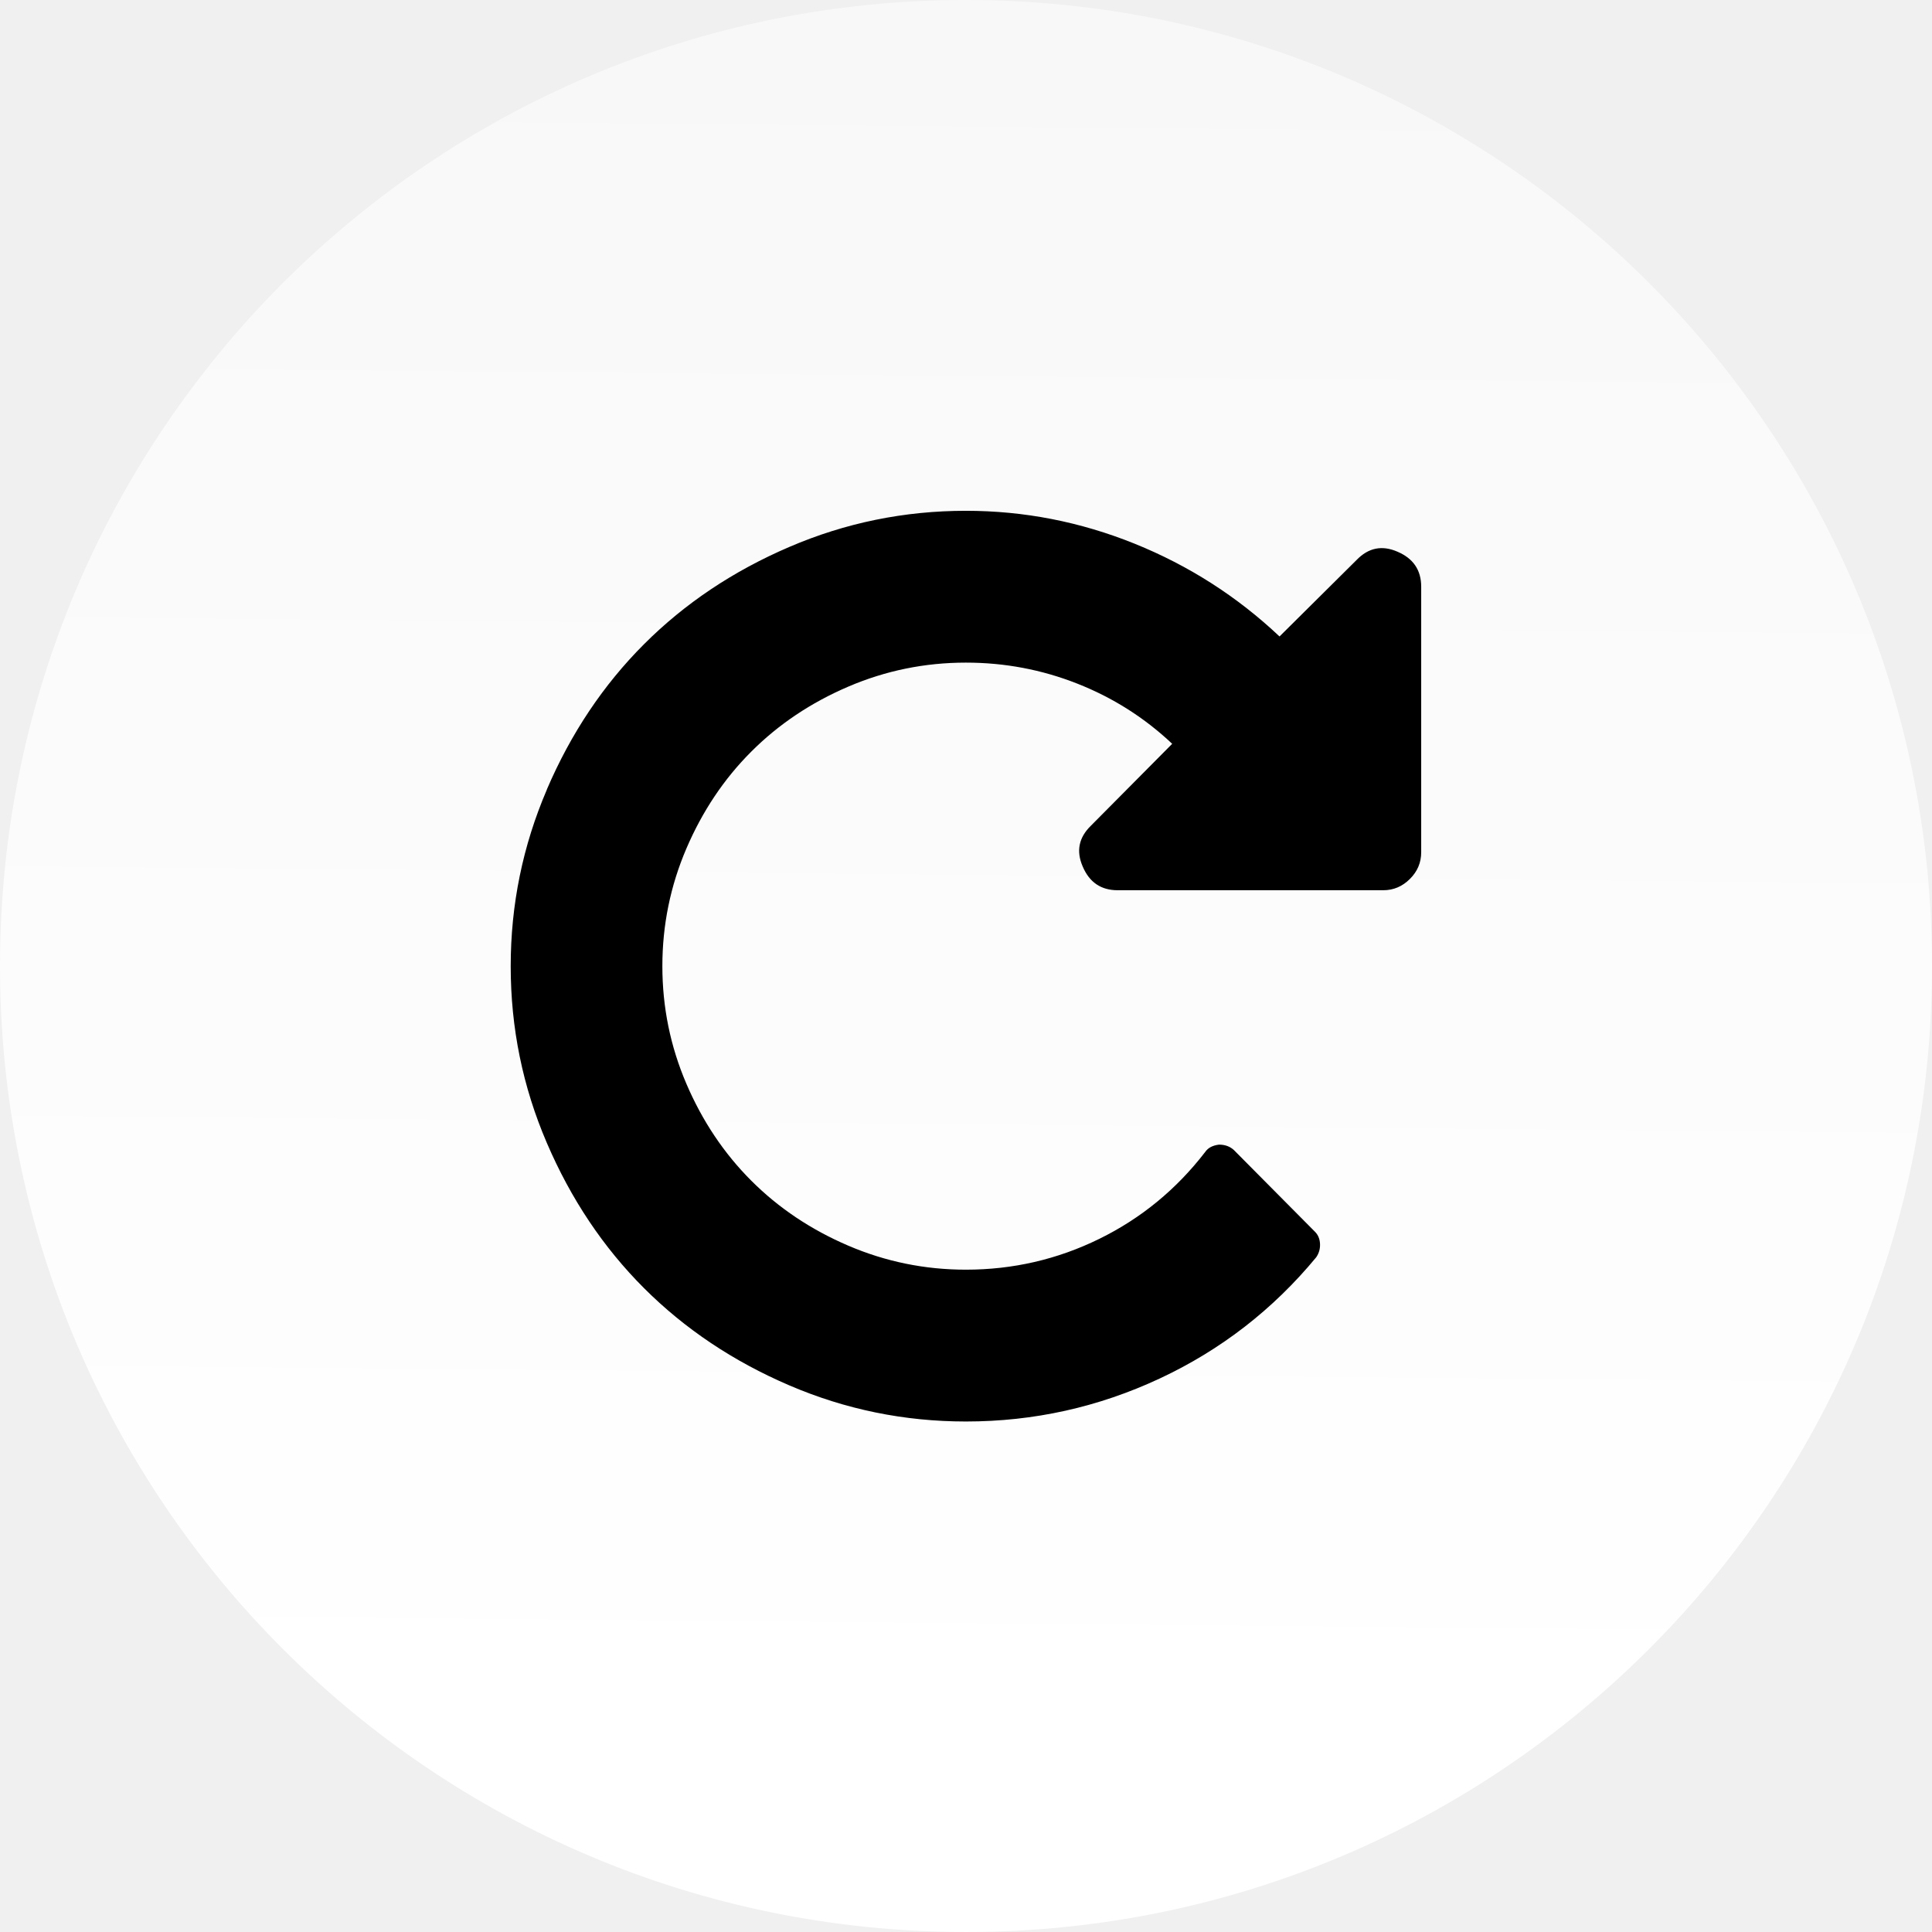
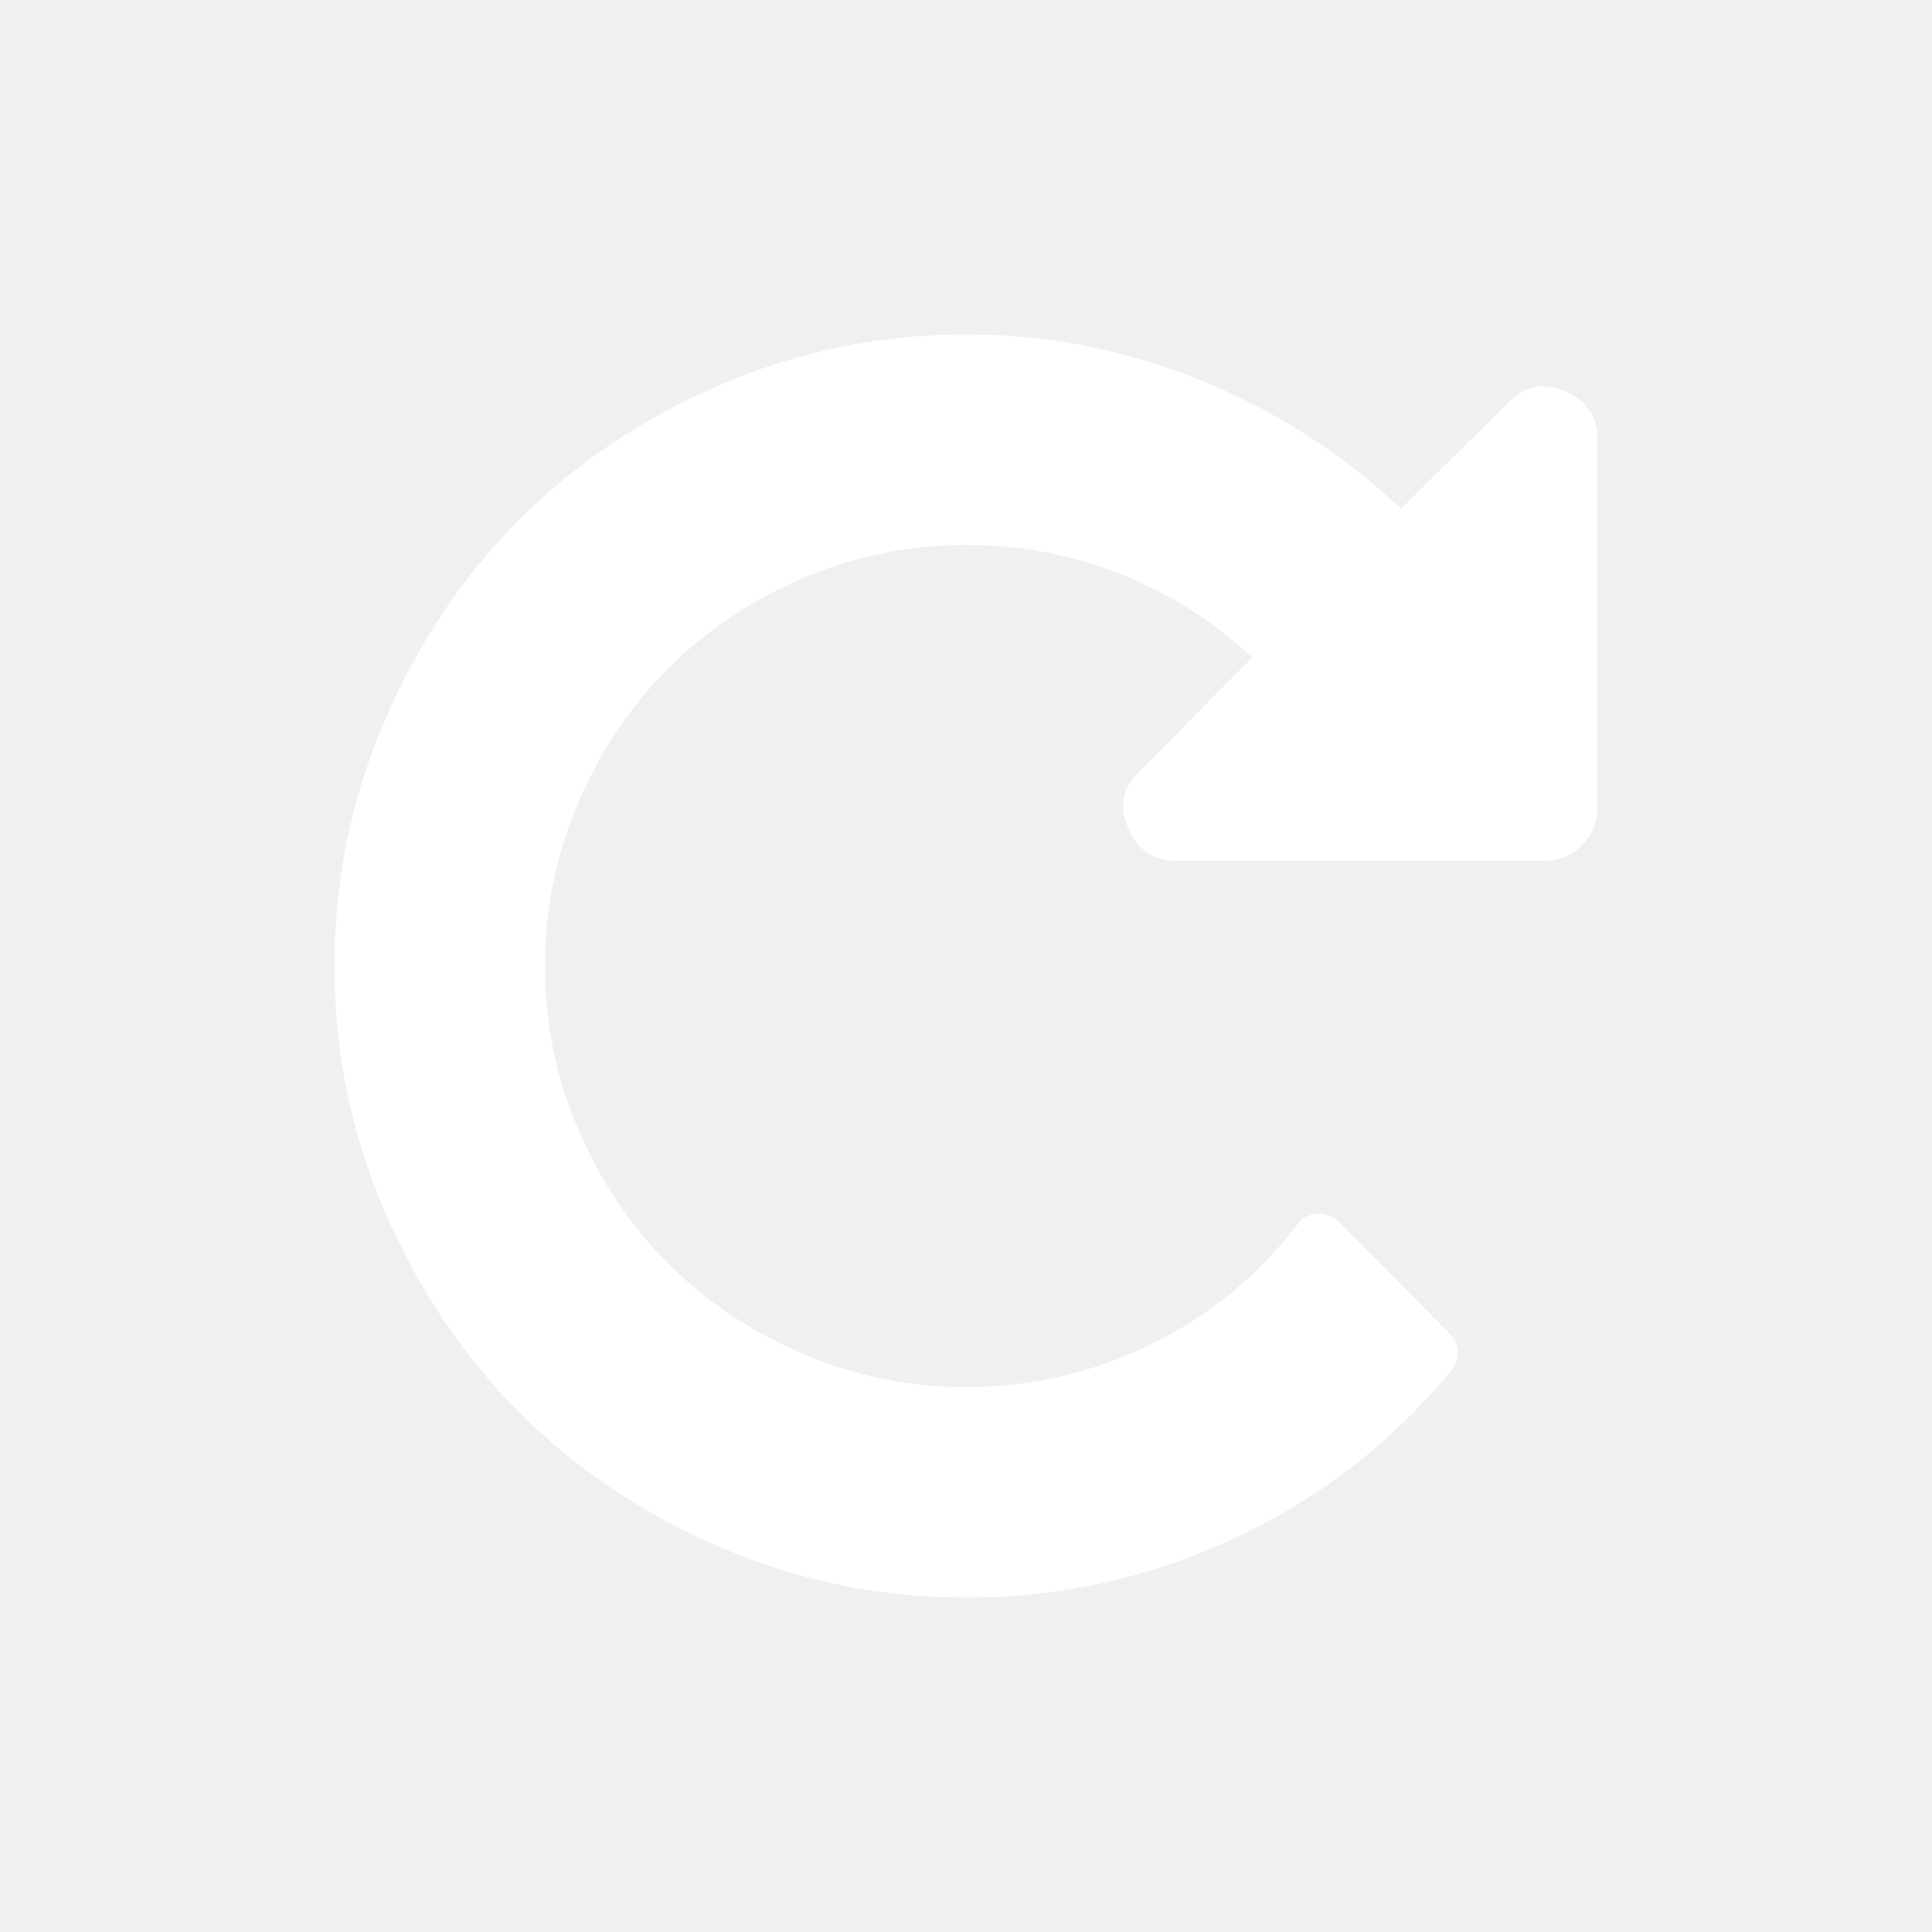
- <svg xmlns="http://www.w3.org/2000/svg" xmlns:xlink="http://www.w3.org/1999/xlink" width="37.312" height="37.312" id="svg23607" version="1.1">
-   <defs id="defs23609">
-     <linearGradient gradientTransform="translate(687.6911,362.7449)" y2="112.466" x2="-312.366" y1="184.714" x1="-313.016" gradientUnits="userSpaceOnUse" id="linearGradient22779" xlink:href="#linearGradient22494-7" />
-     <linearGradient id="linearGradient22494-7">
-       <stop style="stop-color:#ffffff;stop-opacity:1;" offset="0" id="stop22496-54" />
-       <stop style="stop-color:#ffffff;stop-opacity:0;" offset="1" id="stop22498-4" />
-     </linearGradient>
-     <clipPath clipPathUnits="userSpaceOnUse" id="clipPath2049">
-       <path style="fill:none;stroke:#000000;stroke-width:1px;stroke-linecap:butt;stroke-linejoin:miter;stroke-opacity:1" d="m 3.126,1000005.7 1.094,4.9 v 0 l 1.124,0.5 v 0 l 2.607,-2.5 2.039,-1.1 2.243,-1.6 5.777,-0.1 3.874,1.2 0.816,-0.9 0.544,-3.1 -2.311,-3.52 -7.272,0.13 -3.466,0.99 -3.602,3.6 z" id="path2051" />
-       <path id="lpe_path-effect2053" style="fill-rule:evenodd" d="m 3.126,6.7 1.094,4.9 v 0 l 1.124,0.5 v 0 L 7.952,9.6 9.991,8.5 12.234,6.9 18.011,6.8 21.885,8 22.701,7.1 23.245,4 20.934,0.48 13.661,0.61 10.195,1.6 6.593,5.2 Z M 0.854,2.157 H 23.258 V 15.159 H 0.854 Z" />
-     </clipPath>
-     <clipPath clipPathUnits="userSpaceOnUse" id="clipPath2059">
-       <path style="fill:none;stroke:#000000;stroke-width:1px;stroke-linecap:butt;stroke-linejoin:miter;stroke-opacity:1" d="m 2.311,1000014.2 1.359,0.6 0.68,1.1 0.68,0.5 0.544,-0.1 0.816,-0.6 1.903,0.4 3.67,5.3 -1.087,4.7 -3.67,3.6 -4.35,-8 z" id="path2061" />
-       <path id="lpe_path-effect2063" style="fill-rule:evenodd" d="m 2.311,15.225 1.359,0.544 0.68,1.087 0.68,0.544 0.544,-0.136 0.816,-0.544 1.903,0.408 3.67,5.301 -1.087,4.622 -3.67,3.67 -4.35,-8.02 z M 3.656,3.656 V 33.656 H 33.656 V 3.656 Z" />
-     </clipPath>
-   </defs>
-   <g style="display:inline" transform="translate(-356.344,-513.7062)" id="g2693">
-     <g id="g2691">
-       <path style="fill:none;fill-rule:evenodd;stroke:none;stroke-width:1px;stroke-linecap:butt;stroke-linejoin:miter;stroke-opacity:1" d="m 362.094,553.268 c -0.083,0.417 -0.116,0.847 -0.25,1.25 -0.037,0.112 -0.185,0.152 -0.25,0.25 -0.842,1.263 -0.002,0.006 -0.25,0.75 -0.059,0.177 -0.191,0.323 -0.25,0.5 -0.053,0.158 0.074,0.351 0,0.5 -0.053,0.105 -0.197,0.145 -0.25,0.25 -0.037,0.074 0.037,0.175 0,0.25 -0.053,0.105 -0.213,0.138 -0.25,0.25 -0.021,0.062 0.026,1.224 0,1.25 -0.333,0.333 -0.25,-0.417 -0.25,0.25" id="path2675" />
-       <path style="fill:url(#linearGradient22779);fill-opacity:1;stroke:none;stroke-miterlimit:10" id="path2677" d="m 375,513.706 c -10.305,0 -18.656,8.353 -18.656,18.656 0,10.303 8.352,18.656 18.656,18.656 10.303,0 18.656,-8.353 18.656,-18.656 0,-10.303 -8.354,-18.656 -18.656,-18.656" stroke-miterlimit="10" />
-       <g id="g2689">
-         <g id="g2685" />
-       </g>
-     </g>
-     <path style="fill:#000000;fill-opacity:1;stroke-width:0.048" d="m 366.906,528.951 c 0.465,-1.084 1.091,-2.019 1.877,-2.805 0.786,-0.786 1.721,-1.412 2.805,-1.877 1.084,-0.466 2.221,-0.698 3.411,-0.698 1.122,0 2.207,0.212 3.257,0.635 1.049,0.424 1.982,1.021 2.799,1.792 l 1.488,-1.477 c 0.229,-0.237 0.492,-0.29 0.79,-0.16 0.305,0.13 0.458,0.355 0.458,0.676 v 5.129 c 0,0.198 -0.072,0.37 -0.218,0.515 -0.145,0.145 -0.317,0.218 -0.515,0.218 h -5.129 c -0.321,0 -0.546,-0.153 -0.675,-0.458 -0.13,-0.298 -0.076,-0.561 0.16,-0.79 l 1.568,-1.58 c -0.534,-0.504 -1.145,-0.891 -1.832,-1.162 -0.687,-0.271 -1.404,-0.406 -2.152,-0.406 -0.794,0 -1.551,0.155 -2.272,0.464 -0.721,0.309 -1.345,0.727 -1.872,1.254 -0.527,0.526 -0.944,1.15 -1.254,1.872 -0.309,0.721 -0.464,1.479 -0.464,2.272 0,0.794 0.155,1.551 0.464,2.272 0.309,0.721 0.727,1.345 1.254,1.872 0.527,0.527 1.151,0.945 1.872,1.254 0.721,0.309 1.479,0.464 2.272,0.464 0.908,0 1.767,-0.198 2.576,-0.595 0.809,-0.397 1.492,-0.958 2.049,-1.683 0.053,-0.076 0.141,-0.122 0.263,-0.137 0.115,0 0.21,0.034 0.286,0.103 l 1.568,1.58 c 0.061,0.061 0.093,0.139 0.097,0.235 0.004,0.096 -0.021,0.181 -0.074,0.258 -0.832,1.007 -1.839,1.788 -3.022,2.341 -1.183,0.553 -2.431,0.83 -3.743,0.83 -1.191,0 -2.328,-0.233 -3.411,-0.698 -1.084,-0.465 -2.018,-1.091 -2.805,-1.877 -0.786,-0.786 -1.412,-1.721 -1.877,-2.805 -0.466,-1.084 -0.698,-2.221 -0.698,-3.411 -4e-5,-1.191 0.233,-2.327 0.698,-3.411 z" fill="#fff" id="path3300" />
-   </g>
-   <g id="layer8" />
+ <svg xmlns="http://www.w3.org/2000/svg" id="svg2416" version="1.1" width="438.536" viewBox="0 0 438.536 438.536" height="438.536" enable-background="new 0 0 438.536 438.536">
+   <defs id="defs2420" />
+   <path style="stroke-width:0.78" id="path2414" fill="#ffffff" d="m 87.29,163.642 c 7.59,-17.673 17.795,-32.918 30.611,-45.734 12.819,-12.817 28.063,-23.02 45.737,-30.613 17.671,-7.593 36.211,-11.386 55.626,-11.386 18.293,0 35.994,3.45 53.108,10.358 17.11,6.907 32.324,16.644 45.64,29.215 l 24.27,-24.083 c 3.734,-3.858 8.026,-4.728 12.881,-2.615 4.979,2.118 7.468,5.791 7.468,11.017 v 83.628 c 0,3.235 -1.183,6.035 -3.548,8.4 -2.366,2.365 -5.166,3.548 -8.402,3.548 h -83.628 c -5.228,0 -8.898,-2.489 -11.014,-7.467 -2.114,-4.853 -1.244,-9.146 2.615,-12.881 l 25.574,-25.759 c -8.714,-8.214 -18.669,-14.529 -29.868,-18.948 -11.201,-4.418 -22.897,-6.628 -35.094,-6.628 -12.941,0 -25.294,2.522 -37.055,7.56 -11.762,5.041 -21.932,11.854 -30.52,20.442 -8.587,8.585 -15.401,18.758 -20.442,30.52 -5.036,11.76 -7.558,24.11 -7.558,37.055 0,12.944 2.521,25.294 7.558,37.053 5.041,11.76 11.854,21.932 20.442,30.52 8.588,8.587 18.761,15.403 30.52,20.442 11.76,5.039 24.114,7.559 37.055,7.559 14.81,0 28.81,-3.236 42.002,-9.705 13.19,-6.469 24.328,-15.615 33.413,-27.443 0.87,-1.244 2.302,-1.992 4.294,-2.242 1.867,0 3.423,0.559 4.668,1.678 l 25.573,25.762 c 0.994,1 1.523,2.274 1.586,3.827 0.061,1.559 -0.345,2.958 -1.215,4.202 -13.566,16.427 -29.991,29.152 -49.28,38.171 -19.289,9.021 -39.638,13.535 -61.042,13.535 -19.415,0 -37.954,-3.797 -55.626,-11.387 -17.673,-7.589 -32.913,-17.797 -45.734,-30.612 -12.818,-12.821 -23.022,-28.063 -30.613,-45.734 -7.591,-17.671 -11.384,-36.216 -11.384,-55.627 -6.55e-4,-19.417 3.794,-37.952 11.383,-55.624 z" />
</svg>
